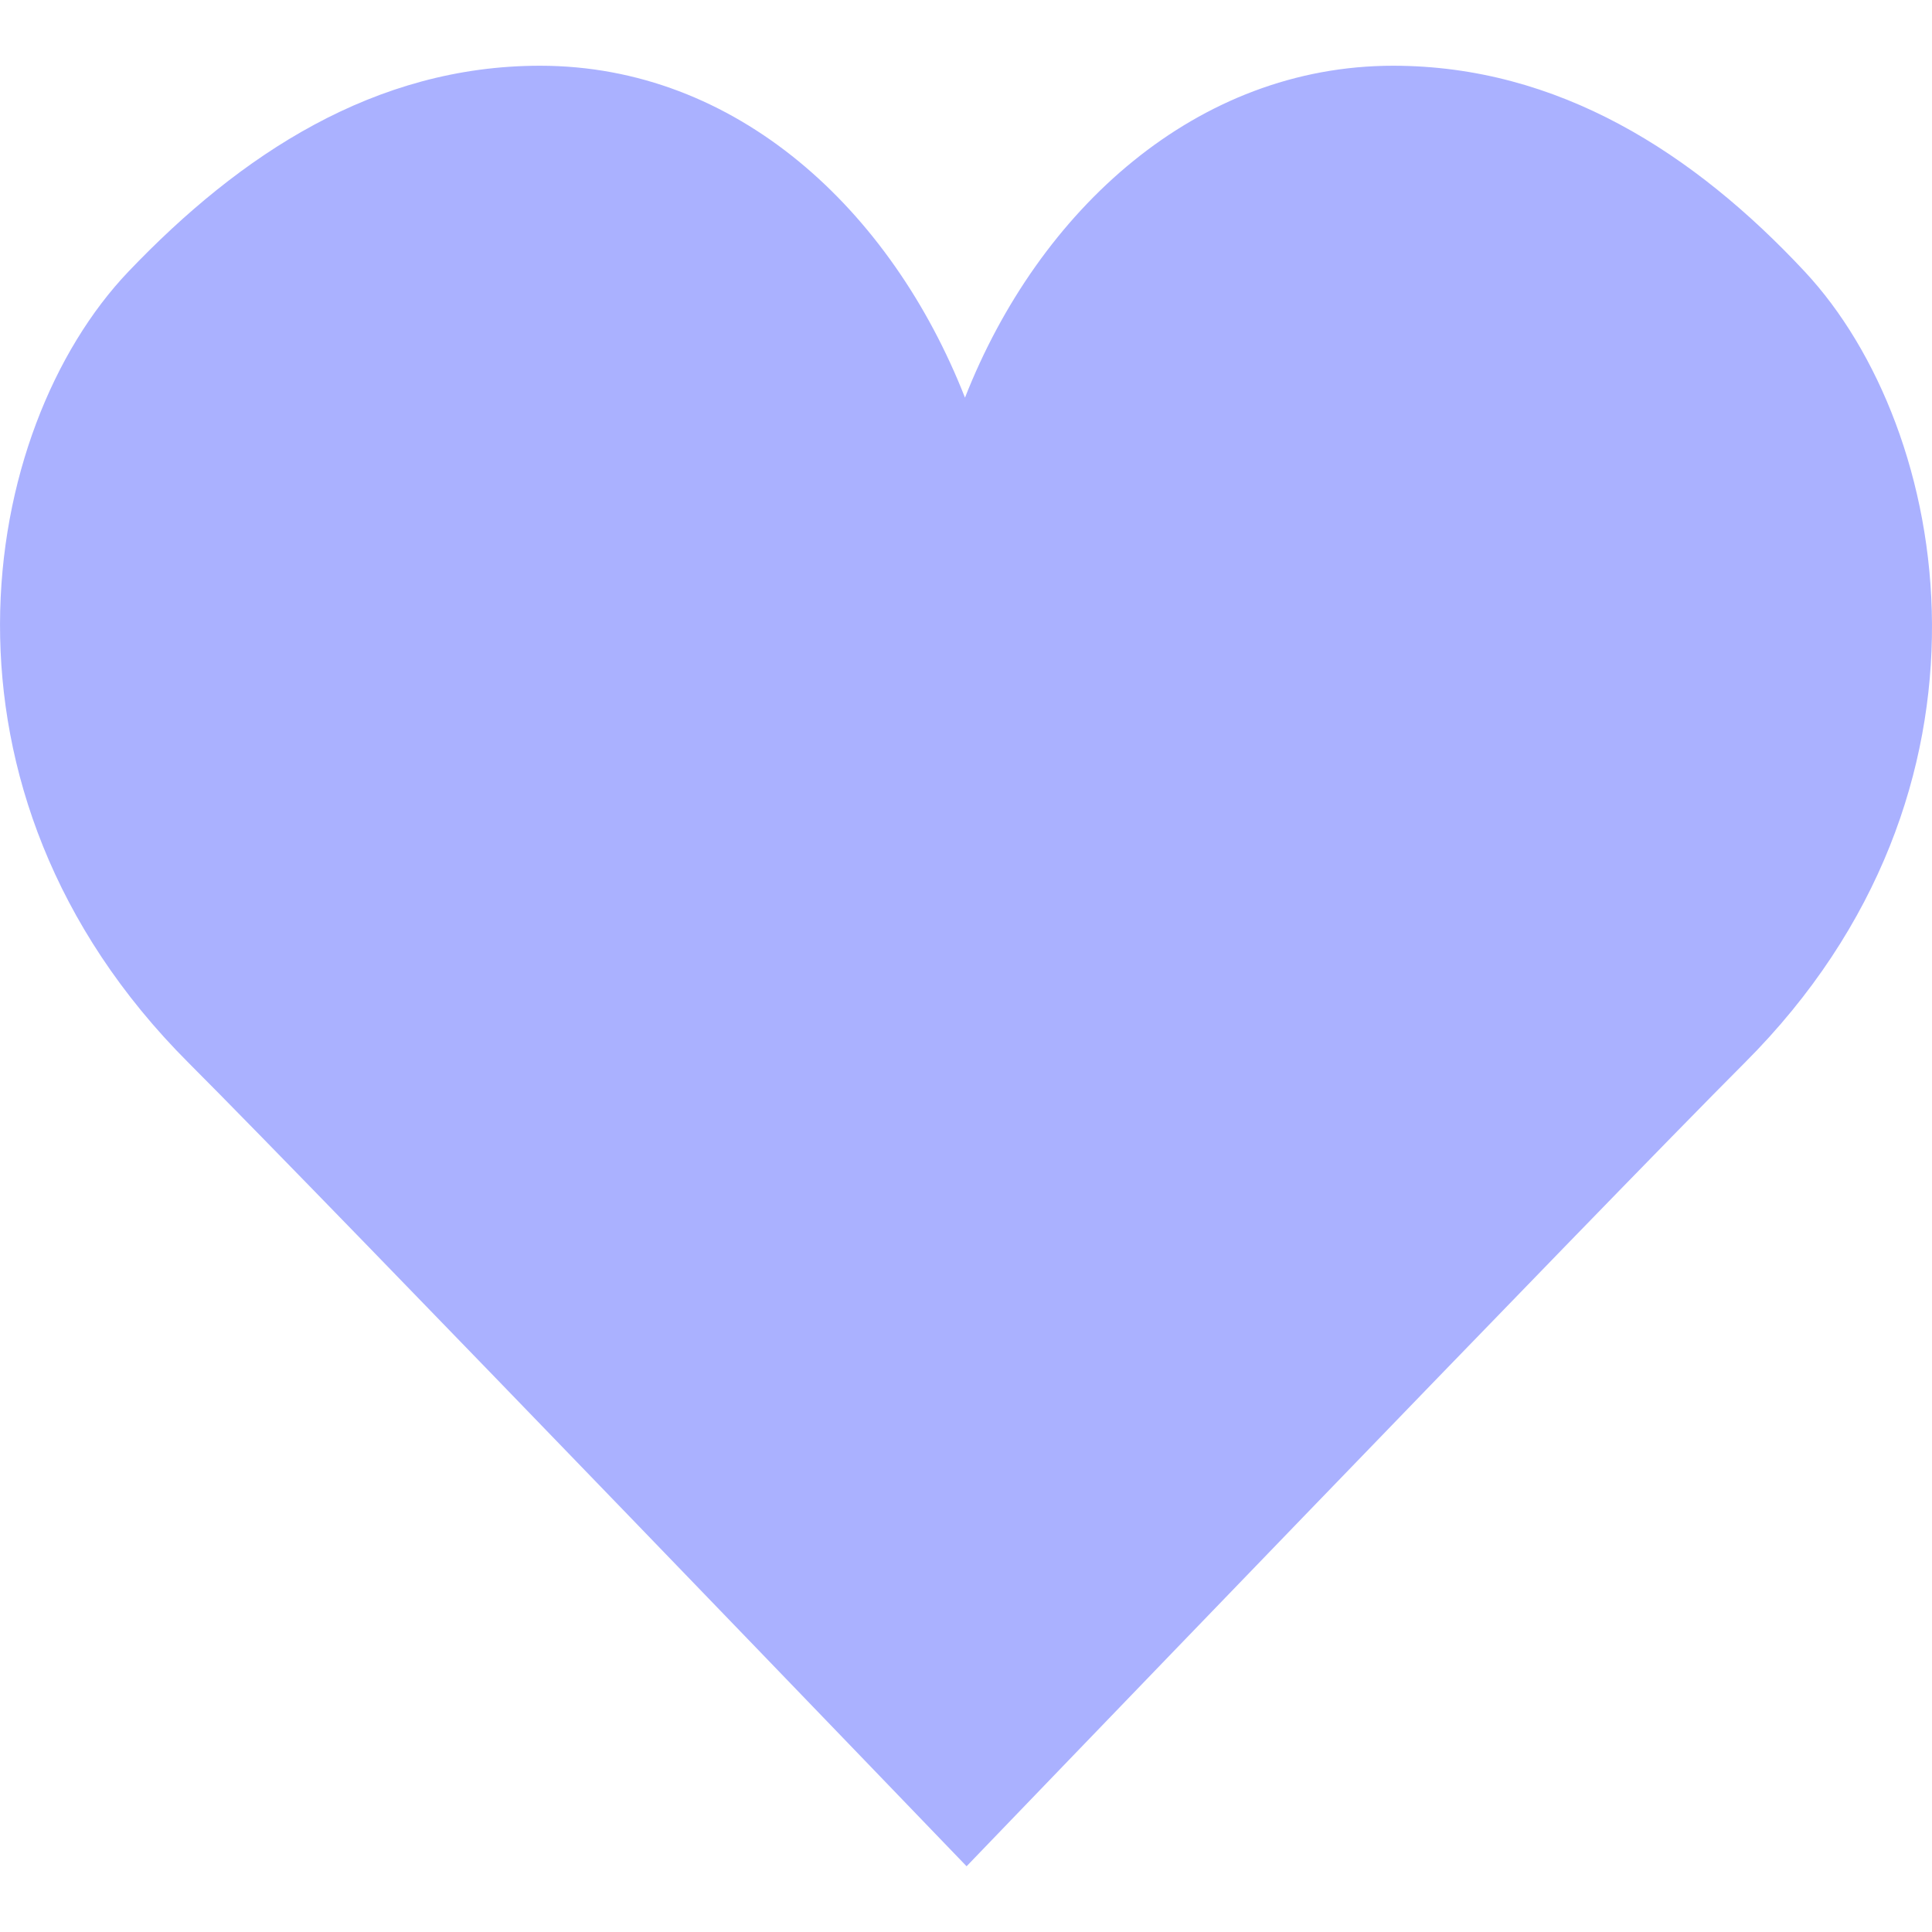
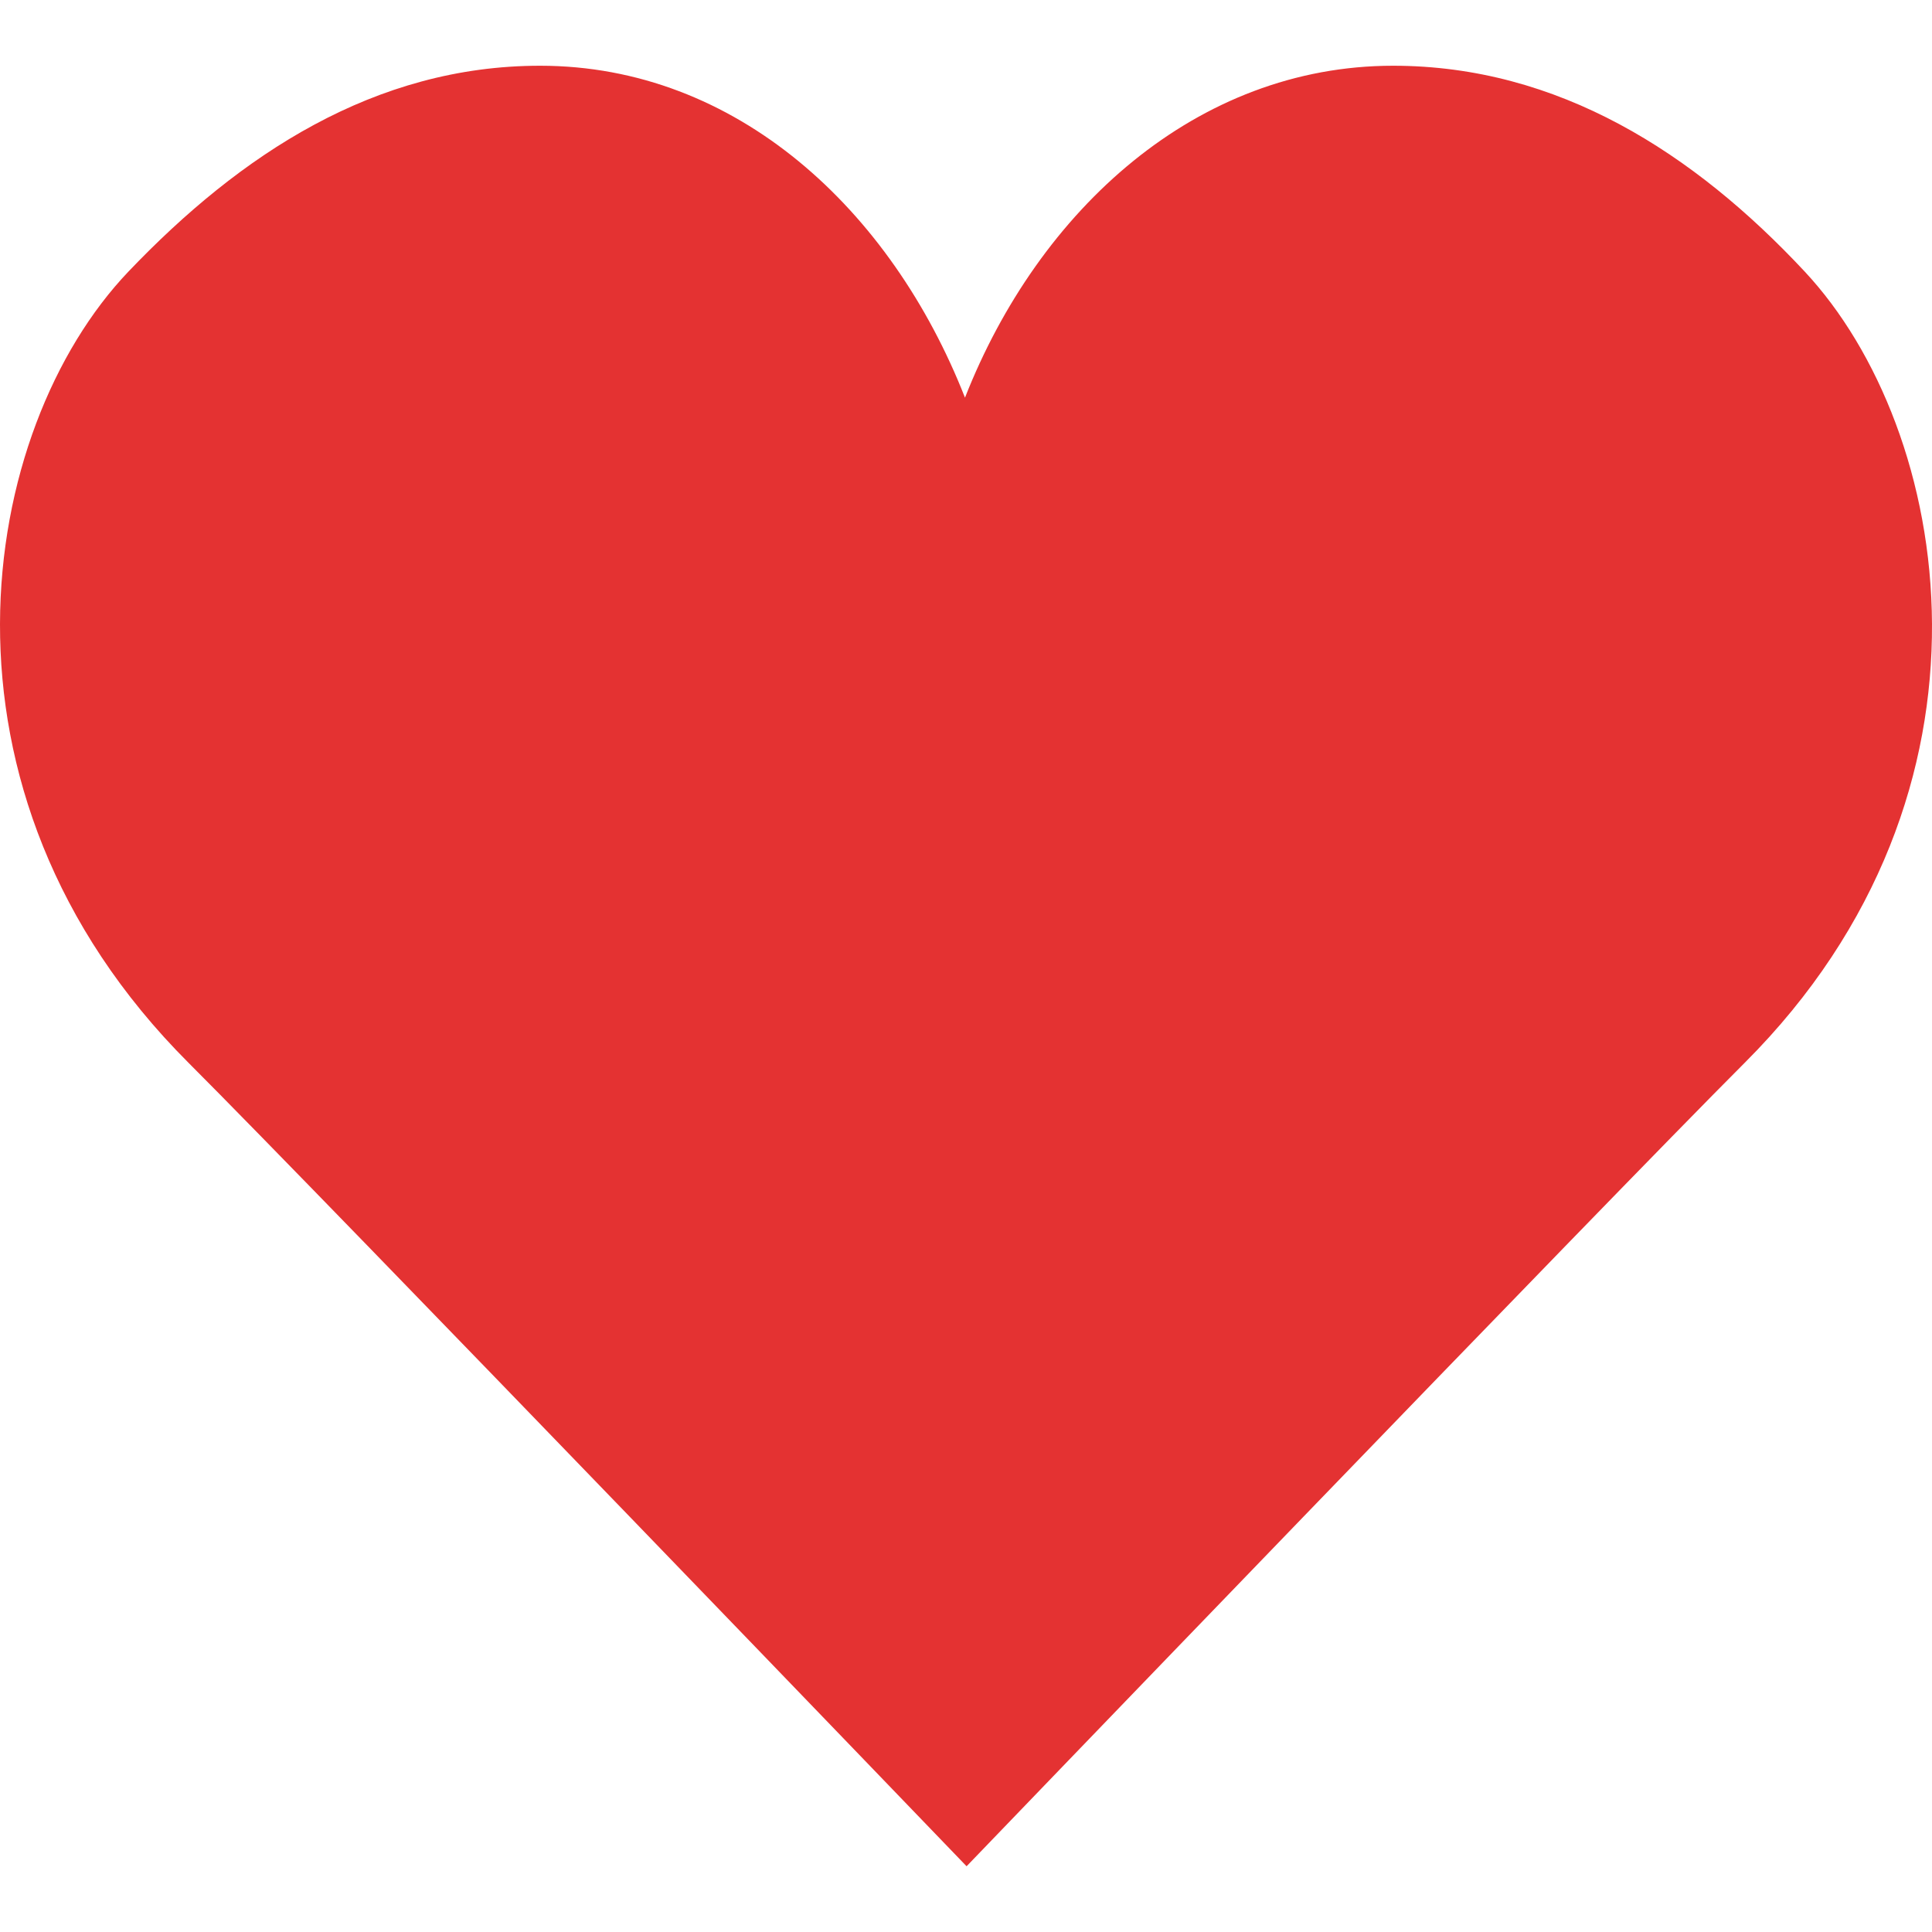
<svg xmlns="http://www.w3.org/2000/svg" width="40" height="40" viewBox="0 0 40 40" fill="none">
-   <path d="M19.979 8.233C21.508 4.337 24.78 1.361 28.843 1.361C32.264 1.361 35.076 3.17 37.365 5.623C40.407 8.881 41.763 16.364 36.124 22.002C33.263 24.863 20.012 38.639 20.012 38.639C20.012 38.639 6.762 24.863 3.901 22.002C-1.737 16.364 -0.449 8.881 2.66 5.622C4.975 3.196 7.761 1.361 11.182 1.361C15.245 1.361 18.45 4.337 19.979 8.233Z" fill="#AAB1FF" />
-   <path d="M33.649 7.423C35.685 9.135 36.744 12.363 36.143 15.043C36.09 15.276 36.034 15.514 35.974 15.755C35.883 16.125 36.109 16.5 36.479 16.591C36.85 16.683 37.224 16.457 37.316 16.087C37.378 15.837 37.436 15.59 37.491 15.347C38.205 12.166 36.973 8.412 34.539 6.365C33.212 5.25 31.597 4.778 29.213 4.778C28.831 4.778 28.522 5.088 28.522 5.469C28.522 5.851 28.831 6.16 29.213 6.16C31.297 6.16 32.6 6.541 33.649 7.423Z" fill="#AAB1FF" />
+   <path d="M19.979 8.233C21.508 4.337 24.779 1.361 28.843 1.361C32.264 1.361 35.076 3.17 37.365 5.623C40.407 8.881 41.763 16.364 36.124 22.002C33.263 24.863 20.012 38.639 20.012 38.639C20.012 38.639 6.762 24.863 3.901 22.002C-1.738 16.364 -0.449 8.881 2.66 5.622C4.975 3.196 7.761 1.361 11.182 1.361C15.245 1.361 18.45 4.337 19.979 8.233Z" fill="#E43232" />
+   <path d="M33.649 7.423C35.685 9.135 36.744 12.363 36.143 15.043C36.09 15.276 36.034 15.514 35.974 15.755C35.883 16.125 36.109 16.5 36.479 16.591C36.85 16.683 37.224 16.457 37.316 16.087C37.378 15.837 37.436 15.59 37.491 15.347C38.205 12.166 36.973 8.412 34.538 6.365C33.212 5.25 31.597 4.778 29.213 4.778C28.831 4.778 28.522 5.088 28.522 5.469C28.522 5.851 28.831 6.16 29.213 6.16C31.297 6.16 32.6 6.541 33.649 7.423Z" fill="#E43232" />
</svg>
